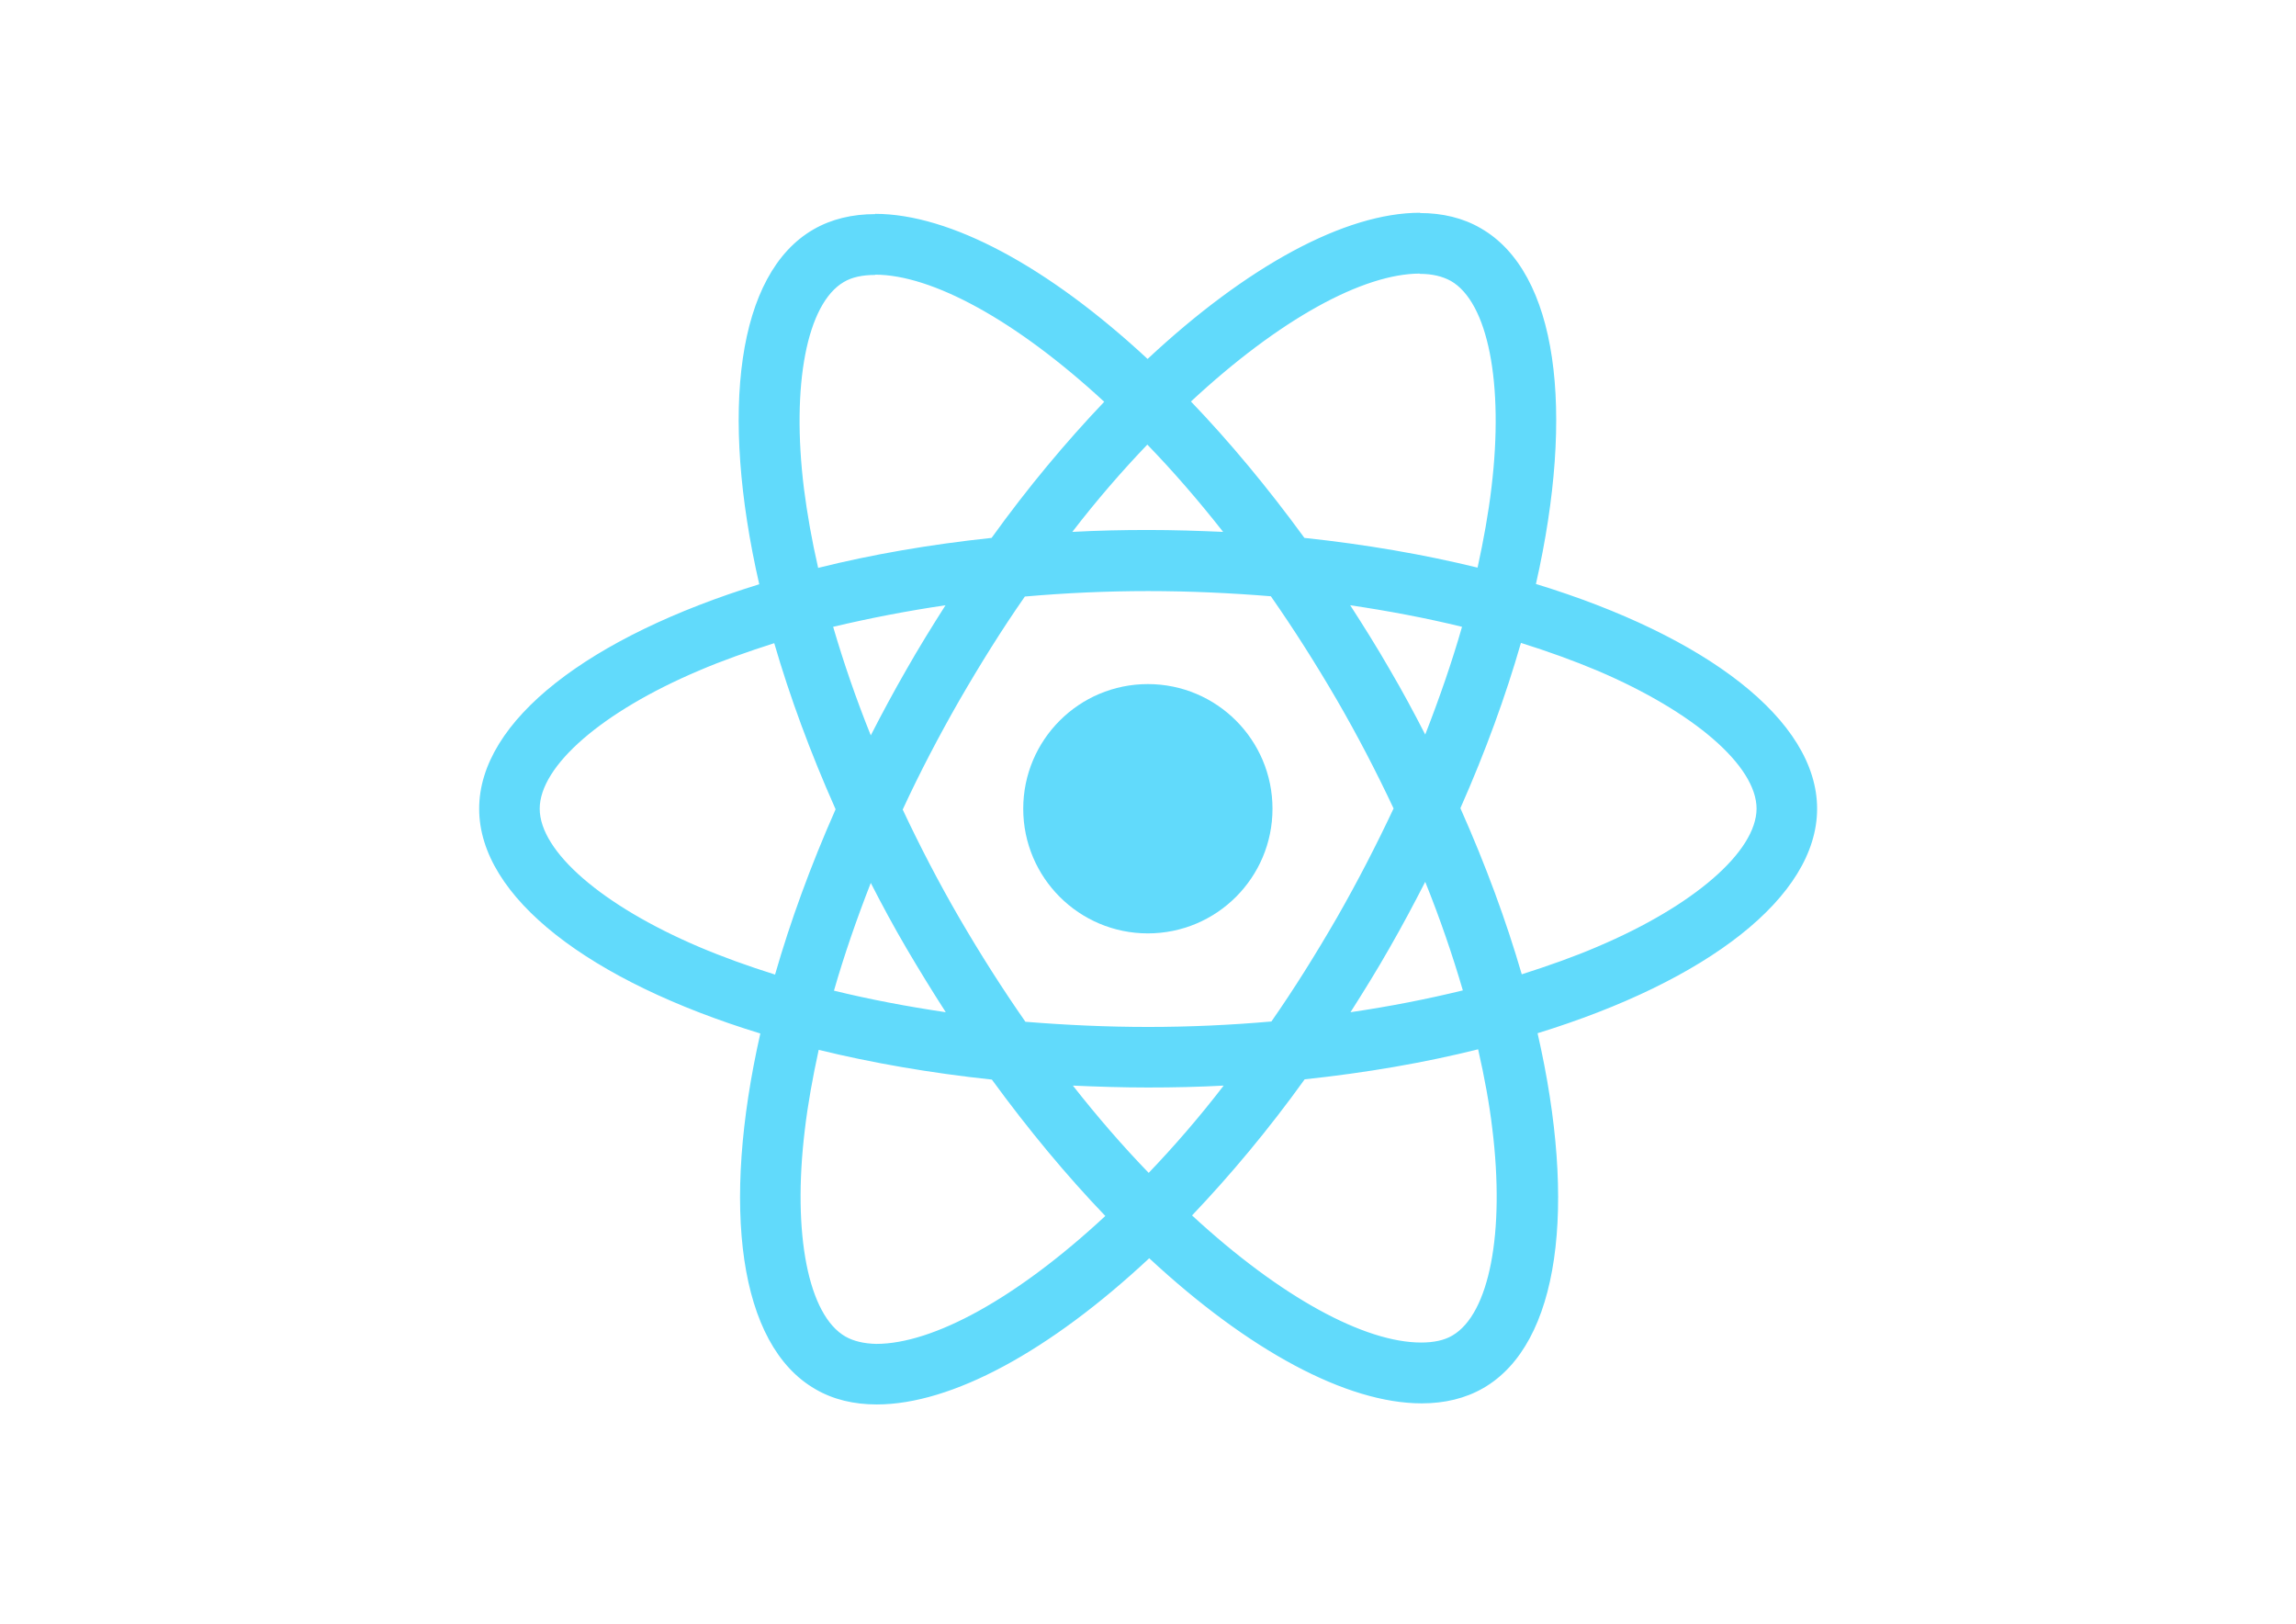
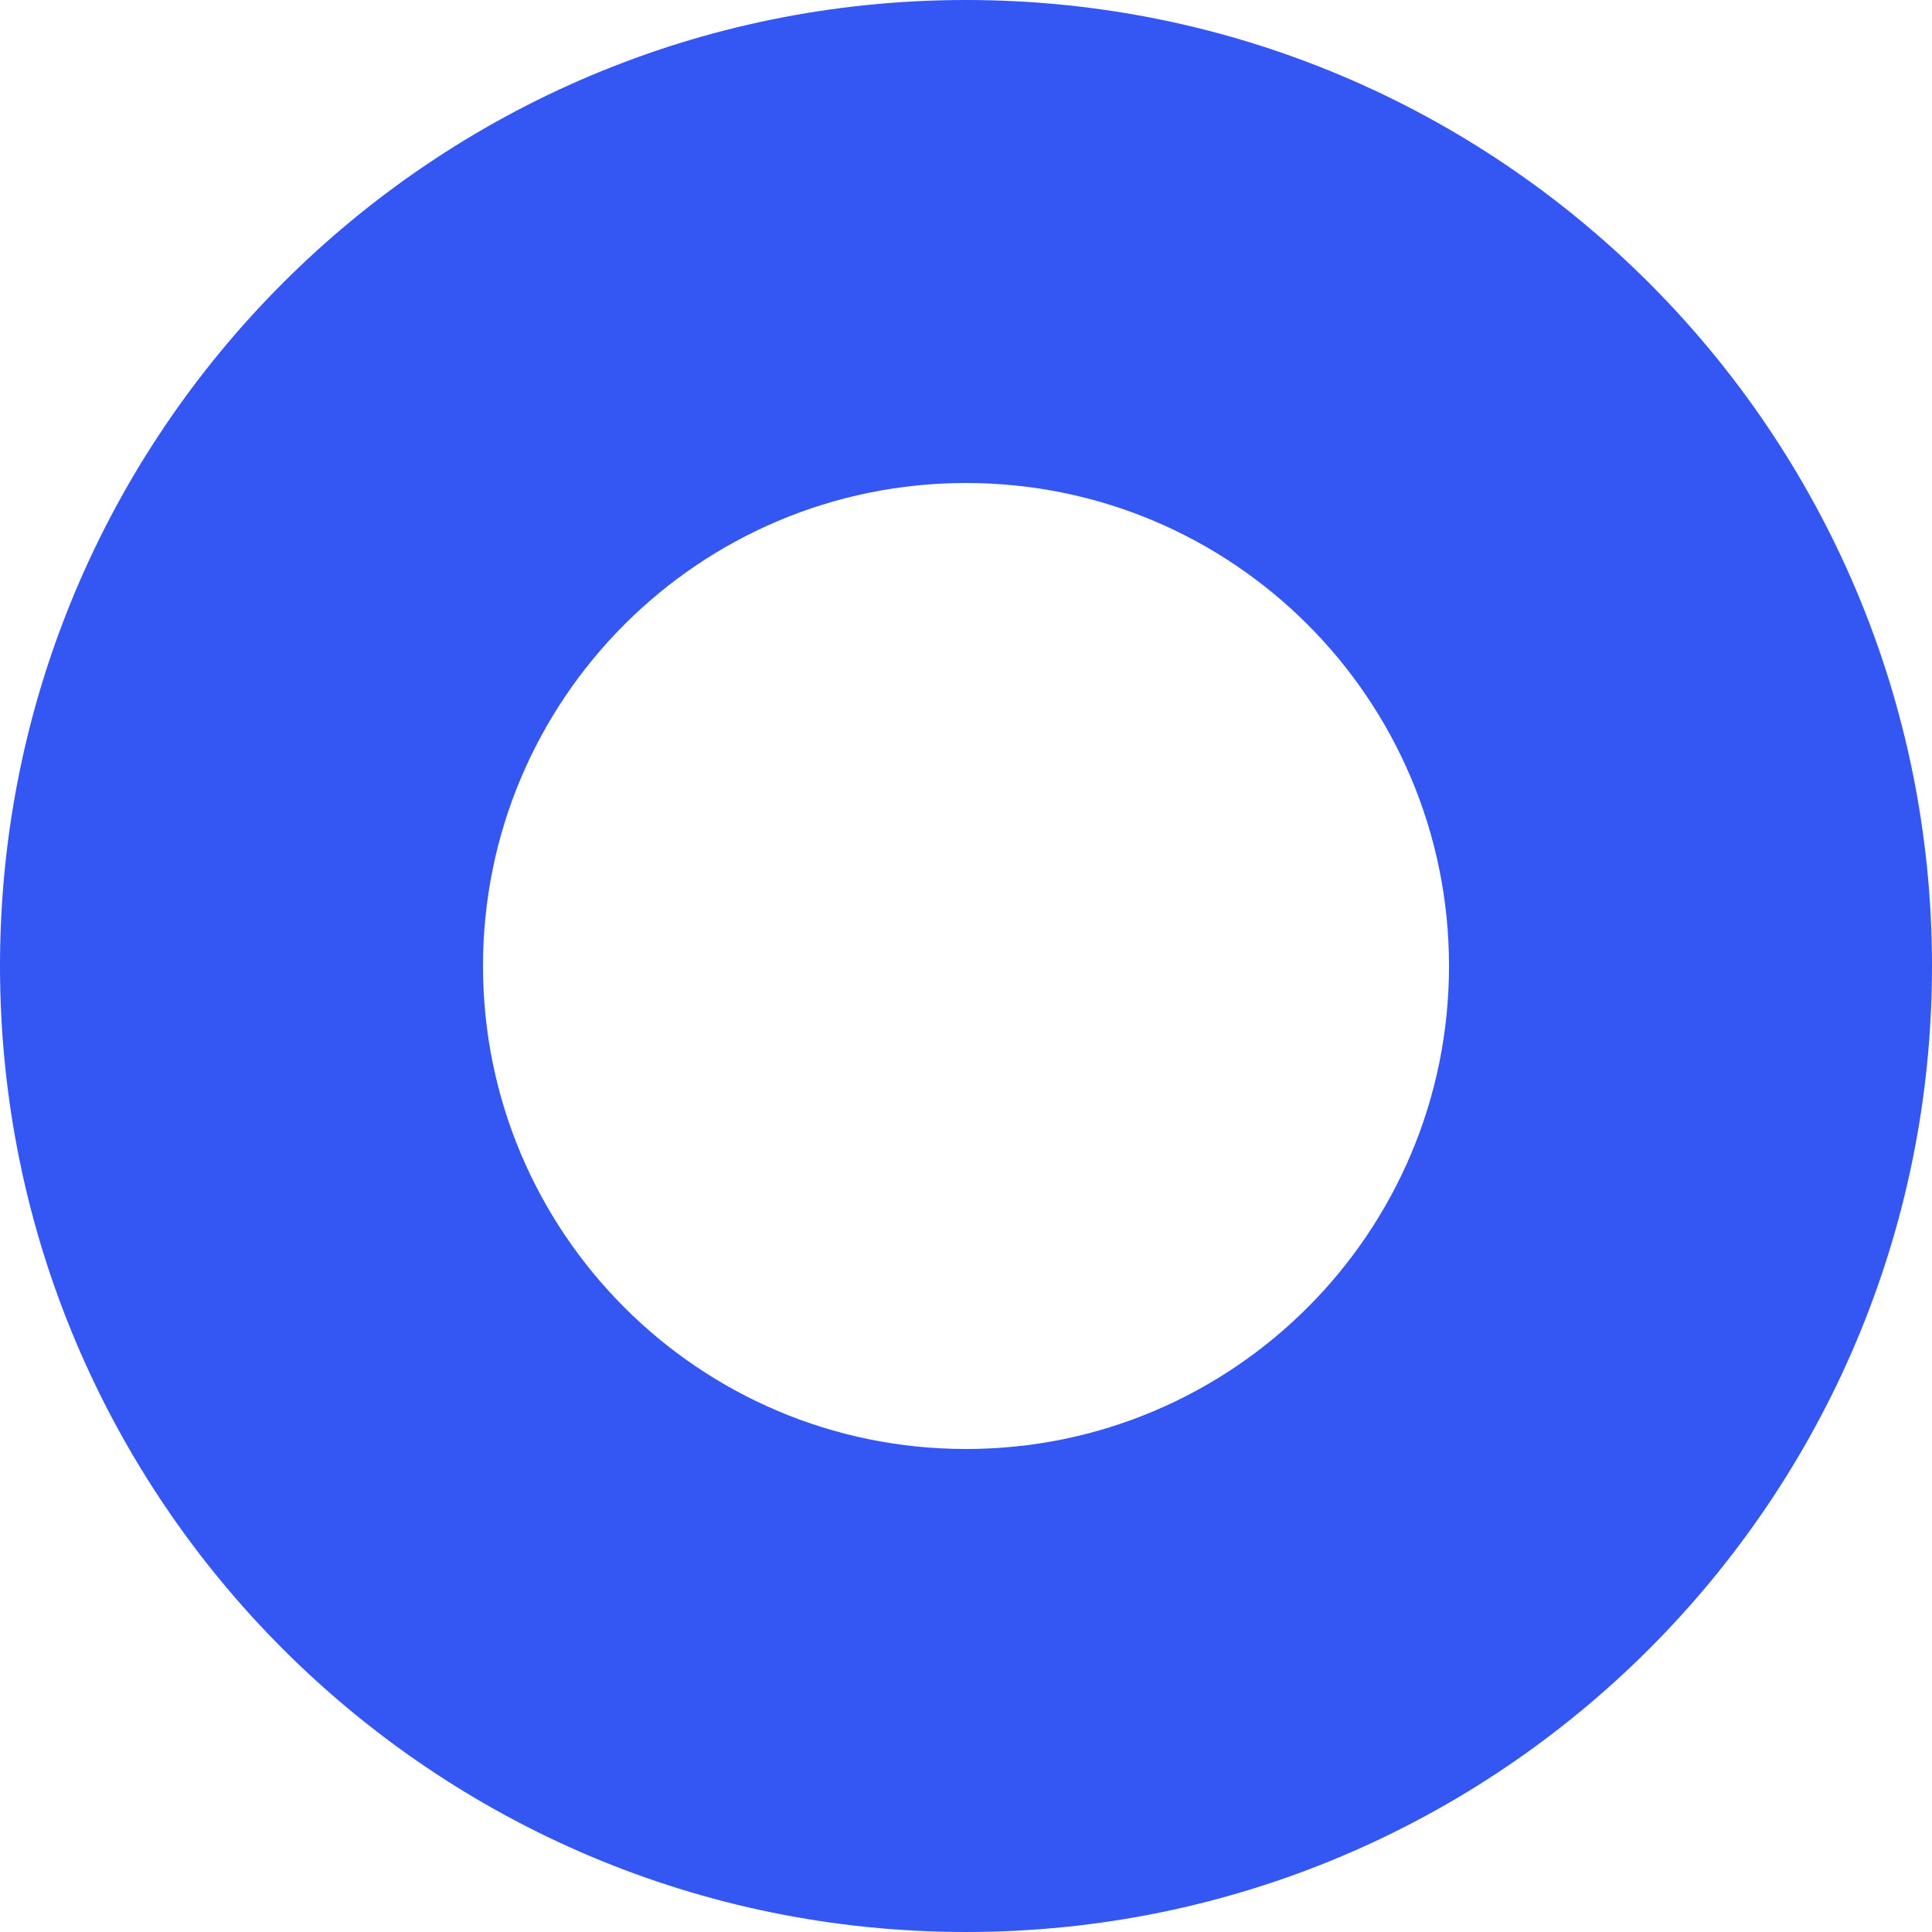
- <svg xmlns="http://www.w3.org/2000/svg" viewBox="0 0 841.9 595.3">
-   <g fill="#61DAFB">
-     <path d="M666.3 296.5c0-32.5-40.7-63.3-103.1-82.4 14.4-63.6 8-114.2-20.2-130.4-6.5-3.8-14.1-5.6-22.4-5.6v22.3c4.6 0 8.3.9 11.4 2.6 13.6 7.8 19.5 37.5 14.9 75.7-1.1 9.4-2.9 19.3-5.1 29.4-19.6-4.8-41-8.5-63.5-10.9-13.5-18.5-27.5-35.3-41.6-50 32.6-30.3 63.2-46.9 84-46.9V78c-27.5 0-63.5 19.6-99.9 53.6-36.4-33.8-72.4-53.2-99.9-53.2v22.3c20.7 0 51.4 16.5 84 46.6-14 14.7-28 31.4-41.3 49.9-22.6 2.4-44 6.1-63.6 11-2.3-10-4-19.7-5.2-29-4.7-38.2 1.1-67.9 14.6-75.8 3-1.8 6.9-2.6 11.5-2.6V78.5c-8.4 0-16 1.8-22.6 5.6-28.1 16.2-34.4 66.7-19.9 130.1-62.2 19.2-102.7 49.9-102.7 82.3 0 32.5 40.7 63.3 103.1 82.4-14.4 63.6-8 114.2 20.2 130.4 6.5 3.8 14.1 5.6 22.5 5.6 27.5 0 63.5-19.6 99.9-53.6 36.4 33.8 72.4 53.2 99.9 53.2 8.4 0 16-1.8 22.6-5.6 28.1-16.2 34.4-66.7 19.9-130.1 62-19.1 102.5-49.9 102.5-82.3zm-130.2-66.7c-3.7 12.9-8.3 26.2-13.5 39.5-4.1-8-8.4-16-13.1-24-4.6-8-9.5-15.8-14.4-23.4 14.2 2.1 27.9 4.7 41 7.9zm-45.8 106.5c-7.8 13.5-15.8 26.3-24.1 38.2-14.9 1.3-30 2-45.2 2-15.1 0-30.2-.7-45-1.9-8.3-11.9-16.4-24.6-24.2-38-7.6-13.1-14.5-26.4-20.8-39.8 6.2-13.4 13.2-26.8 20.7-39.9 7.8-13.5 15.8-26.3 24.1-38.2 14.9-1.3 30-2 45.2-2 15.1 0 30.2.7 45 1.9 8.3 11.9 16.4 24.6 24.2 38 7.6 13.1 14.5 26.4 20.8 39.8-6.3 13.4-13.2 26.8-20.7 39.9zm32.3-13c5.4 13.4 10 26.8 13.8 39.8-13.1 3.2-26.9 5.9-41.2 8 4.9-7.7 9.8-15.6 14.4-23.7 4.6-8 8.9-16.1 13-24.1zM421.2 430c-9.3-9.6-18.6-20.3-27.8-32 9 .4 18.2.7 27.5.7 9.4 0 18.7-.2 27.8-.7-9 11.7-18.3 22.4-27.5 32zm-74.4-58.9c-14.2-2.1-27.9-4.7-41-7.9 3.7-12.9 8.3-26.2 13.5-39.5 4.1 8 8.4 16 13.1 24 4.7 8 9.5 15.8 14.4 23.4zM420.7 163c9.3 9.6 18.6 20.3 27.8 32-9-.4-18.2-.7-27.5-.7-9.4 0-18.7.2-27.8.7 9-11.7 18.3-22.4 27.5-32zm-74 58.9c-4.9 7.7-9.8 15.6-14.4 23.7-4.6 8-8.9 16-13 24-5.4-13.4-10-26.8-13.8-39.8 13.1-3.1 26.9-5.8 41.2-7.9zm-90.5 125.2c-35.4-15.1-58.3-34.9-58.3-50.6 0-15.7 22.9-35.6 58.3-50.6 8.6-3.7 18-7 27.7-10.1 5.7 19.6 13.2 40 22.5 60.9-9.2 20.8-16.6 41.1-22.2 60.6-9.9-3.1-19.3-6.5-28-10.2zM310 490c-13.6-7.8-19.5-37.5-14.9-75.7 1.1-9.4 2.9-19.3 5.1-29.4 19.6 4.8 41 8.5 63.5 10.9 13.5 18.5 27.5 35.3 41.6 50-32.6 30.3-63.2 46.9-84 46.9-4.5-.1-8.3-1-11.3-2.7zm237.2-76.2c4.7 38.2-1.1 67.9-14.6 75.8-3 1.8-6.9 2.6-11.5 2.6-20.7 0-51.4-16.5-84-46.6 14-14.7 28-31.4 41.3-49.9 22.6-2.4 44-6.1 63.6-11 2.3 10.1 4.1 19.8 5.2 29.1zm38.5-66.7c-8.6 3.7-18 7-27.7 10.1-5.7-19.6-13.2-40-22.5-60.9 9.2-20.8 16.6-41.1 22.2-60.6 9.9 3.1 19.3 6.5 28.1 10.2 35.4 15.1 58.3 34.9 58.3 50.6-.1 15.7-23 35.6-58.4 50.6zM320.8 78.4z" />
-     <circle cx="420.9" cy="296.5" r="45.7" />
-     <path d="M520.5 78.1z" />
-   </g>
+ <svg xmlns="http://www.w3.org/2000/svg" width="38" height="38" fill="none">
+   <path fill-rule="evenodd" clip-rule="evenodd" d="M19 38a19 19 0 1 0 0-38 19 19 0 0 0 0 38Zm0-9.5a9.5 9.5 0 1 0 0-19 9.5 9.5 0 0 0 0 19Z" fill="#3456F3" />
</svg>
